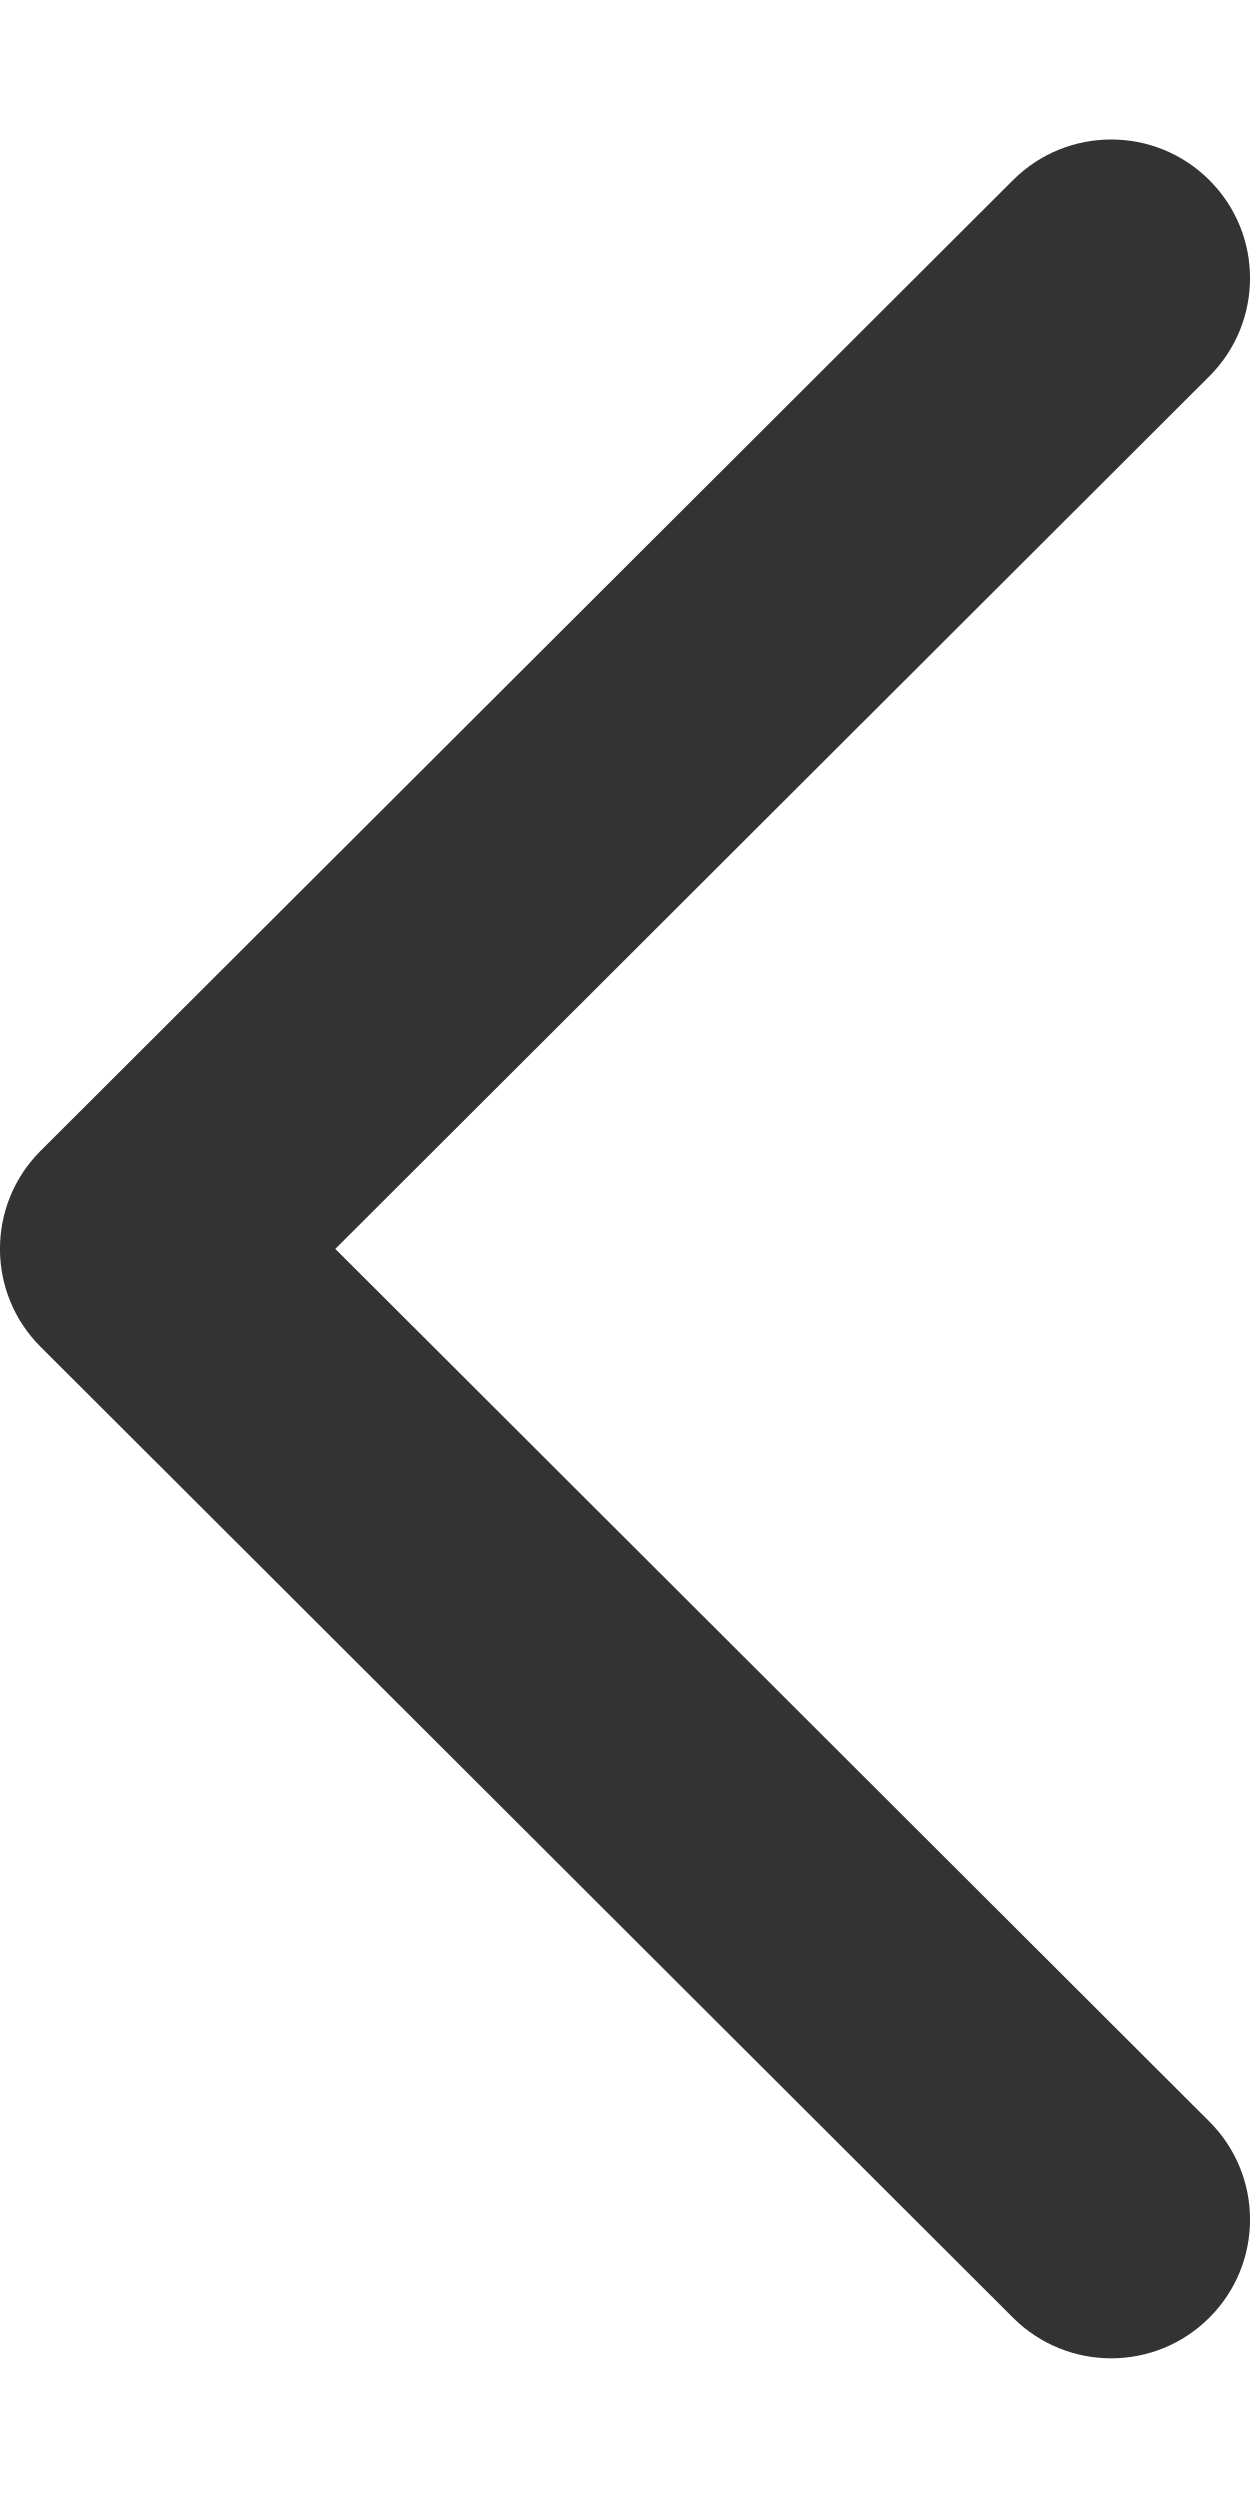
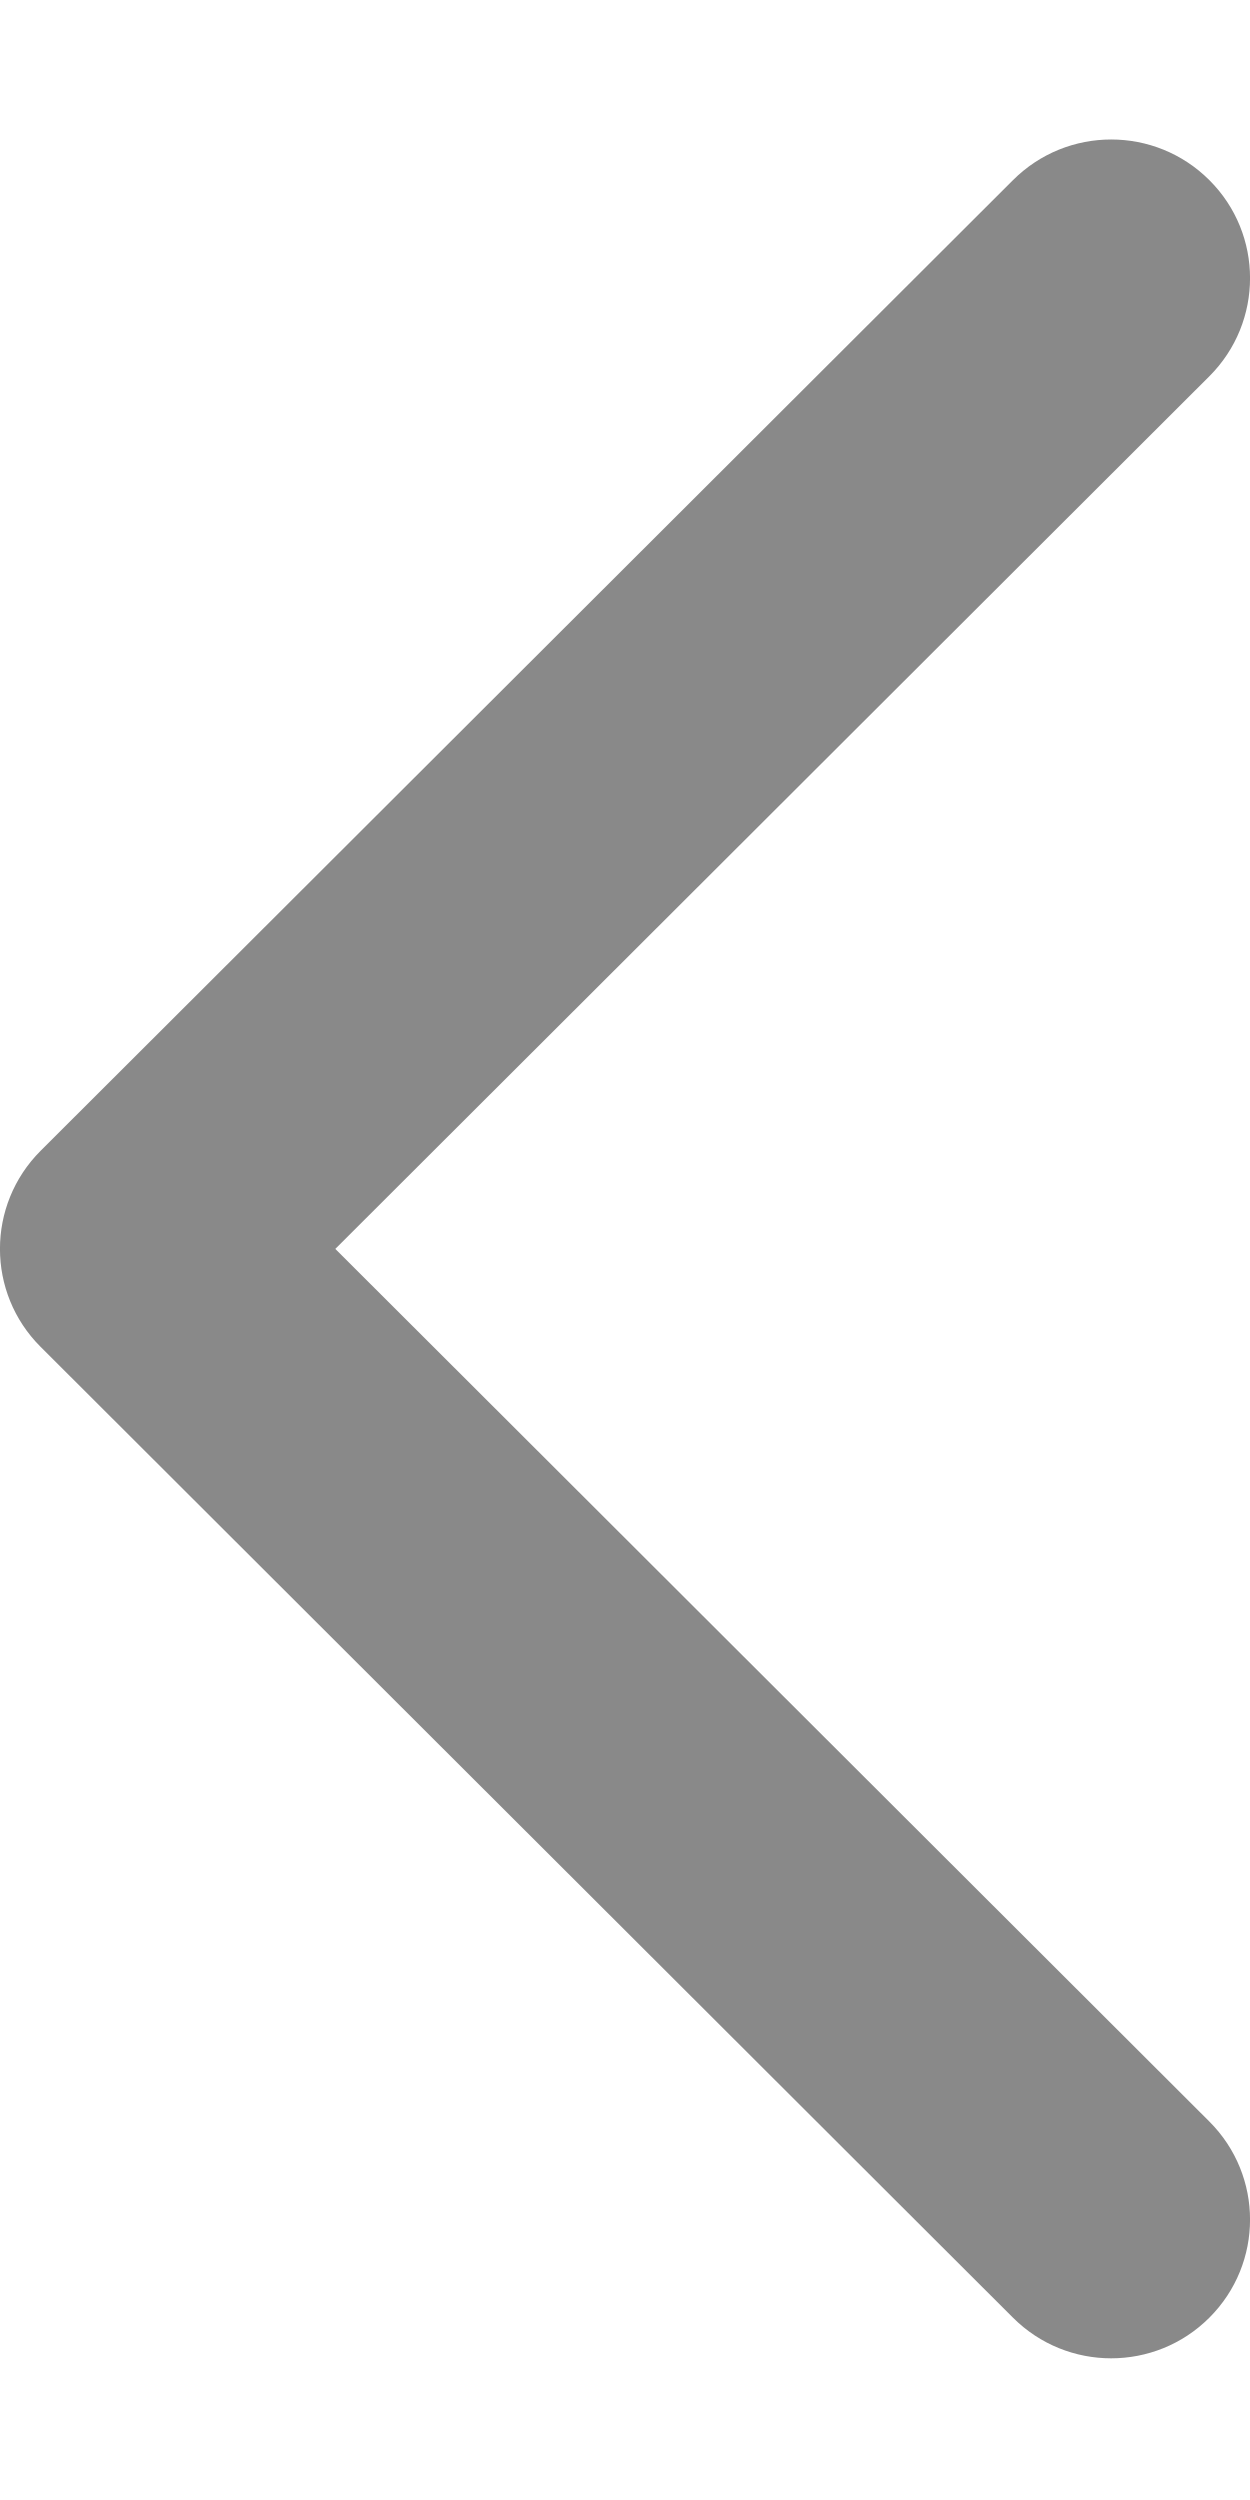
<svg xmlns="http://www.w3.org/2000/svg" width="8" height="16" viewBox="0 0 8 16" fill="none">
-   <path fill-rule="evenodd" clip-rule="evenodd" d="M7.74 1.153C8.087 1.499 8.087 2.061 7.74 2.408L2.146 7.993L7.74 13.578C8.087 13.925 8.087 14.486 7.74 14.833C7.393 15.18 6.83 15.18 6.483 14.833L0.26 8.62C-0.087 8.274 -0.087 7.712 0.26 7.365L6.483 1.153C6.83 0.806 7.393 0.806 7.74 1.153Z" fill="#333333" />
+   <path fill-rule="evenodd" clip-rule="evenodd" d="M7.74 1.153C8.087 1.499 8.087 2.061 7.74 2.408L2.146 7.993L7.74 13.578C8.087 13.925 8.087 14.486 7.74 14.833C7.393 15.18 6.83 15.18 6.483 14.833L0.26 8.62C-0.087 8.274 -0.087 7.712 0.26 7.365L6.483 1.153C6.83 0.806 7.393 0.806 7.74 1.153Z" fill="#898989" />
</svg>
